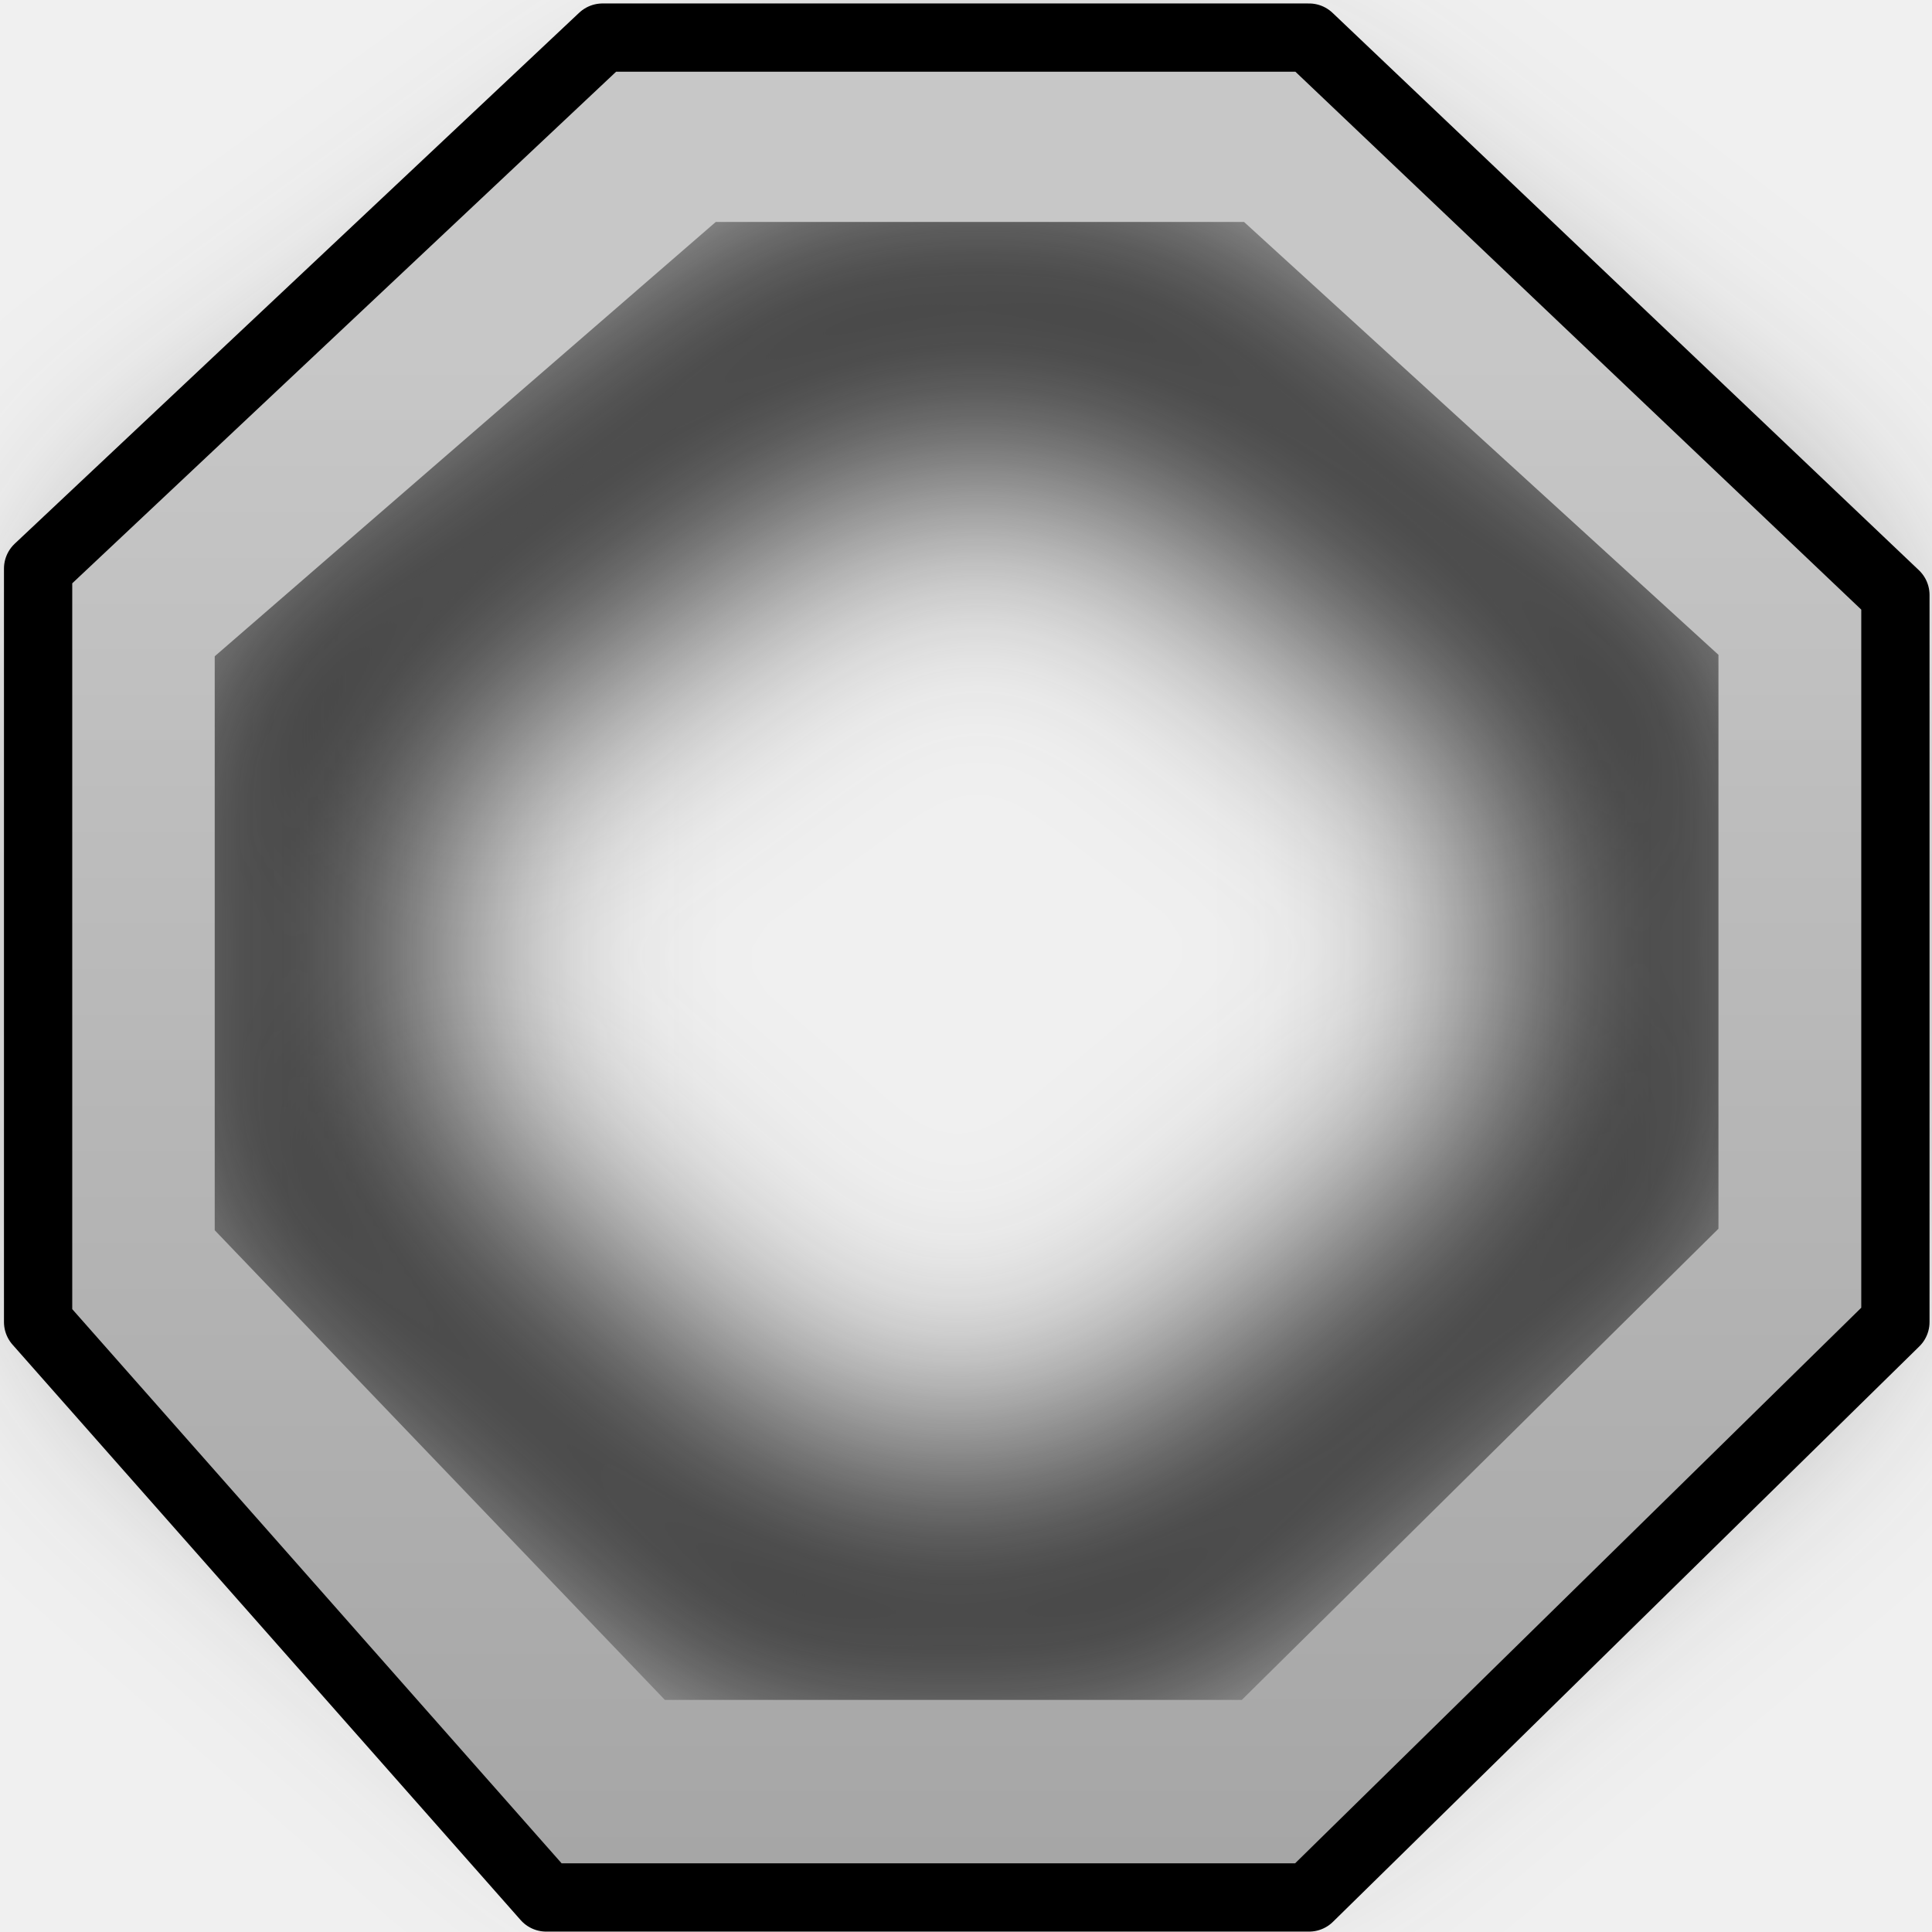
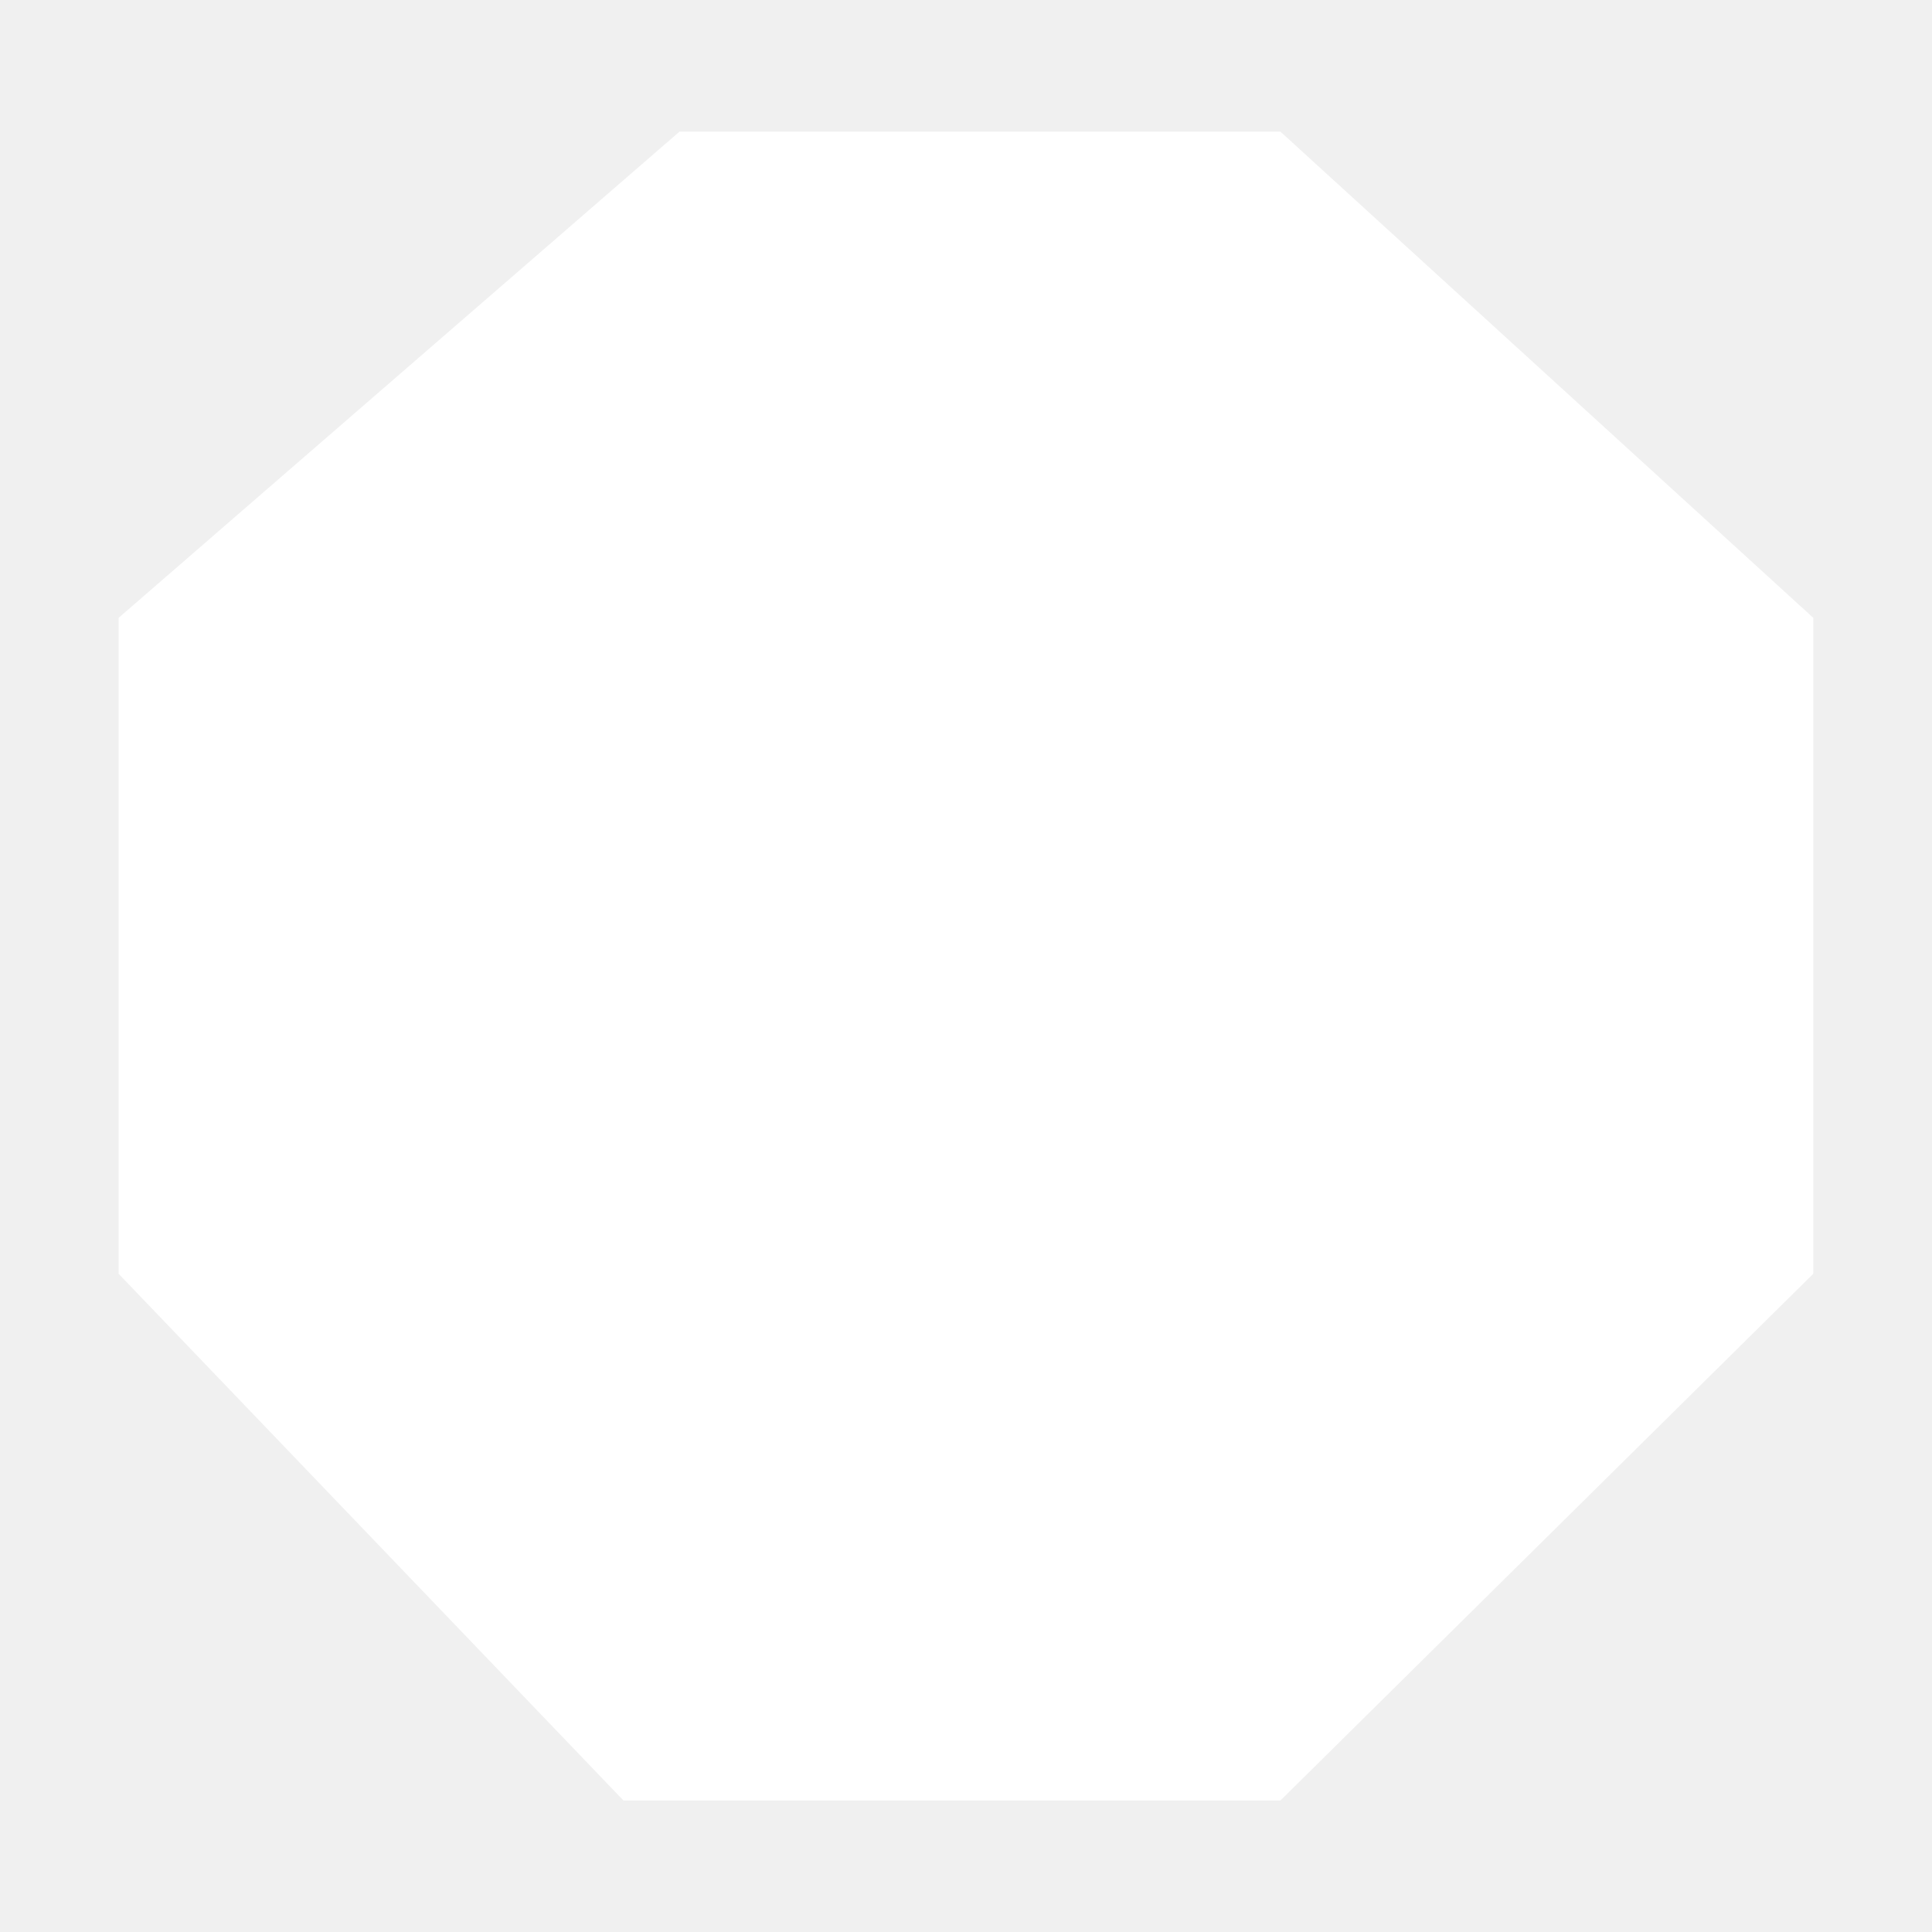
<svg xmlns="http://www.w3.org/2000/svg" xmlns:xlink="http://www.w3.org/1999/xlink" width="6mm" height="6mm" viewBox="0 0 6 6" version="1.1" id="svg1" xml:space="preserve">
  <defs id="defs1">
    <linearGradient id="linearGradient7">
      <stop style="stop-color:#c7c7c7;stop-opacity:1;" offset="0.464" id="stop6" />
      <stop style="stop-color:#7d7d7d;stop-opacity:1;" offset="0.613" id="stop7" />
    </linearGradient>
    <linearGradient id="linearGradient1">
      <stop style="stop-color:#c7c7c7;stop-opacity:1;" offset="0.464" id="stop1" />
      <stop style="stop-color:#7d7d7d;stop-opacity:1;" offset="0.613" id="stop3" />
    </linearGradient>
-     <filter style="color-interpolation-filters:sRGB" id="filter1" x="-0.322" y="-0.345" width="1.644" height="1.69">
-       <feGaussianBlur stdDeviation="0.21 0.2" result="blur" id="feGaussianBlur1" />
+     <filter style="color-interpolation-filters:sRGB" id="filter1" x="-0.412" y="-0.345" width="1.825" height="1.69">
+       <feGaussianBlur stdDeviation="0.3 0.2" result="blur" id="feGaussianBlur1" />
    </filter>
    <linearGradient xlink:href="#linearGradient7" id="linearGradient2" x1="117.183" y1="86.411" x2="117.183" y2="145.983" gradientUnits="userSpaceOnUse" gradientTransform="matrix(1.186626,0,0,1.186626,-26.45672,-41.04248)" />
    <filter style="color-interpolation-filters:sRGB" id="filter1-0" x="-0.152" y="-0.264" width="1.304" height="1.527">
      <feGaussianBlur stdDeviation="0.21 0.2" result="blur" id="feGaussianBlur1-9" />
    </filter>
    <linearGradient xlink:href="#linearGradient1" id="linearGradient3" gradientUnits="userSpaceOnUse" x1="117.183" y1="86.411" x2="117.183" y2="145.983" gradientTransform="matrix(1.186626,0,0,1.186626,43.30687,-49.7661)" />
    <filter style="color-interpolation-filters:sRGB" id="filter1-7" x="-0.024" y="-0.264" width="1.048" height="1.527">
      <feGaussianBlur stdDeviation="0.21 0.2" result="blur" id="feGaussianBlur1-92" />
    </filter>
    <filter style="color-interpolation-filters:sRGB" id="filter1-0-0" x="-0.152" y="-0.264" width="1.304" height="1.527">
      <feGaussianBlur stdDeviation="0.21 0.2" result="blur" id="feGaussianBlur1-9-2" />
    </filter>
+     <filter id="mask-powermask-path-effect5_inverse" style="color-interpolation-filters:sRGB" height="100" width="100" x="-50" y="-50">
+       <feColorMatrix id="mask-powermask-path-effect5_primitive1" values="1" type="saturate" result="fbSourceGraphic" />
+       <feColorMatrix id="mask-powermask-path-effect5_primitive2" values="-1 0 0 0 1 0 -1 0 0 1 0 0 -1 0 1 0 0 0 1 0 " in="fbSourceGraphic" />
+     </filter>
+     <mask maskUnits="userSpaceOnUse" id="mask5">
+       <path style="fill:#ffffff;fill-opacity:1;stroke:none;stroke-width:0.243;stroke-linejoin:round;stroke-dasharray:none;stroke-opacity:1" d="m 88.033,113.869 v 0.818 l 0.658,0.657 h 0.855 l 0.694,-0.657 v -0.818 L 89.545,113.263 H 88.763 Z" id="path5" />
+     </mask>
+     <mask maskUnits="userSpaceOnUse" id="mask7">
+       <path style="fill:#ffffff;fill-opacity:1;stroke:none;stroke-width:0.463;stroke-linecap:round;stroke-opacity:1" d="m 87.669,113.738 0.961,-0.828 3.693,0.008 0.908,0.811 0.026,1.74 -0.899,0.887 -3.772,-0.017 -0.934,-0.895 z" id="path8" />
+     </mask>
  </defs>
  <g id="layer1" transform="translate(-77.16866,-93.20725)">
    <path style="fill:#b3b3b3;fill-opacity:1;stroke:none;stroke-width:0.593;stroke-linejoin:round;stroke-dasharray:none;stroke-opacity:1" d="m 147.311,86.403 v 3.301 l 1.568,1.636 h 6.909 l 1.655,-1.636 v -3.301 l -1.655,-1.51 h -6.734 z" id="path3" />
-     <path style="display:inline;fill:none;stroke:#2c2c2c;stroke-width:0.53;stroke-linejoin:round;stroke-dasharray:none;stroke-opacity:1;filter:url(#filter1)" d="m 87.942,113.885 v 0.781 l 0.851,0.717 h 0.64 l 0.898,-0.717 v -0.781 l -0.898,-0.662 h -0.541 z" id="path1-2" transform="matrix(1.818718,0,0,1.898285,-81.94261,-120.7892)" />
-     <path style="display:inline;fill:none;stroke:#2c2c2c;stroke-width:0.53;stroke-linejoin:round;stroke-dasharray:none;stroke-opacity:1;filter:url(#filter1-0)" d="m 87.946,113.894 v 1.447 l 0.851,0.717 h 3.317 l 0.898,-0.717 v -1.447 l -0.898,-0.662 h -3.222 z" id="path1-2-2" transform="matrix(1.818718,0,0,1.898285,-12.17903,-129.5128)" />
+     <path style="display:inline;fill:none;stroke:#2c2c2c;stroke-width:0.53;stroke-linejoin:round;stroke-dasharray:none;stroke-opacity:1;filter:url(#filter1-0)" d="m 87.946,113.894 v 1.447 l 0.851,0.717 h 3.317 l 0.898,-0.717 v -1.447 l -0.898,-0.662 h -3.222 z" id="path1-2-2" transform="matrix(1.818718,0,0,1.898285,-12.17903,-129.5128)" mask="url(#mask7)" />
    <path style="fill:none;stroke:url(#linearGradient3);stroke-width:0.593;stroke-linejoin:round;stroke-dasharray:none;stroke-opacity:1" d="m 147.311,86.403 v 3.301 l 1.568,1.636 h 6.909 l 1.655,-1.636 v -3.301 l -1.655,-1.51 h -6.734 z" id="path1-6" />
    <path style="fill:#ffffff;fill-opacity:1;stroke:none;stroke-width:0.593;stroke-linejoin:round;stroke-dasharray:none;stroke-opacity:1" d="m 87.533,103.864 v 3.301 l 1.568,1.636 h 56.324 l 1.655,-1.636 v -3.301 l -1.655,-1.51 H 89.275 Z" id="path4" />
-     <path style="fill:none;stroke:url(#linearGradient2);stroke-width:0.593;stroke-linejoin:round;stroke-dasharray:none;stroke-opacity:1" d="m 77.539,95.11 v 2.037 l 1.568,1.636 h 2.04 l 1.655,-1.636 v -2.037 l -1.655,-1.51 h -1.866 z" id="path1" />
-     <path style="fill:none;stroke:#000000;stroke-width:0.212;stroke-linejoin:round;stroke-dasharray:none;stroke-opacity:1" d="m 81.234,93.324 h -2.194 l -1.753,1.649 v 2.34 l 1.578,1.787 h 2.369 l 1.821,-1.787 v -2.258 z" id="path6" />
+     <g id="g5" transform="translate(-8.115699,0.2266955)">
+       <path style="display:inline;fill:none;stroke:#2c2c2c;stroke-width:0.53;stroke-linejoin:round;stroke-dasharray:none;stroke-opacity:1;filter:url(#filter1)" d="m 87.942,113.885 v 0.781 l 0.851,0.717 h 0.64 l 0.898,-0.717 v -0.781 l -0.898,-0.662 h -0.541 z" id="path1-2" transform="matrix(2.385152,0,0,2.489499,-132.434,-188.3516)" mask="url(#mask5)" />
+       <path style="fill:none;stroke:url(#linearGradient2);stroke-width:0.593;stroke-linejoin:round;stroke-dasharray:none;stroke-opacity:1" d="m 77.539,95.11 v 2.037 l 1.568,1.636 h 2.04 l 1.655,-1.636 v -2.037 l -1.655,-1.51 h -1.866 z" id="path1" />
+     </g>
+     <path style="fill:none;stroke:#000000;stroke-width:0.212;stroke-linejoin:round;stroke-dasharray:none;stroke-opacity:1" d="m 76.326,99.92 h -2.194 l -1.753,1.649 v 2.34 l 1.578,1.787 h 2.369 l 1.821,-1.787 v -2.258 z" id="path6" />
+     <path style="fill:#ffffff;fill-opacity:1;stroke:none;stroke-width:0.593;stroke-linejoin:round;stroke-dasharray:none;stroke-opacity:1" d="m 77.537,95.126 v 2.037 l 1.568,1.636 h 2.04 l 1.655,-1.636 v -2.037 l -1.655,-1.51 h -1.866 z" id="path1-7" />
  </g>
</svg>
